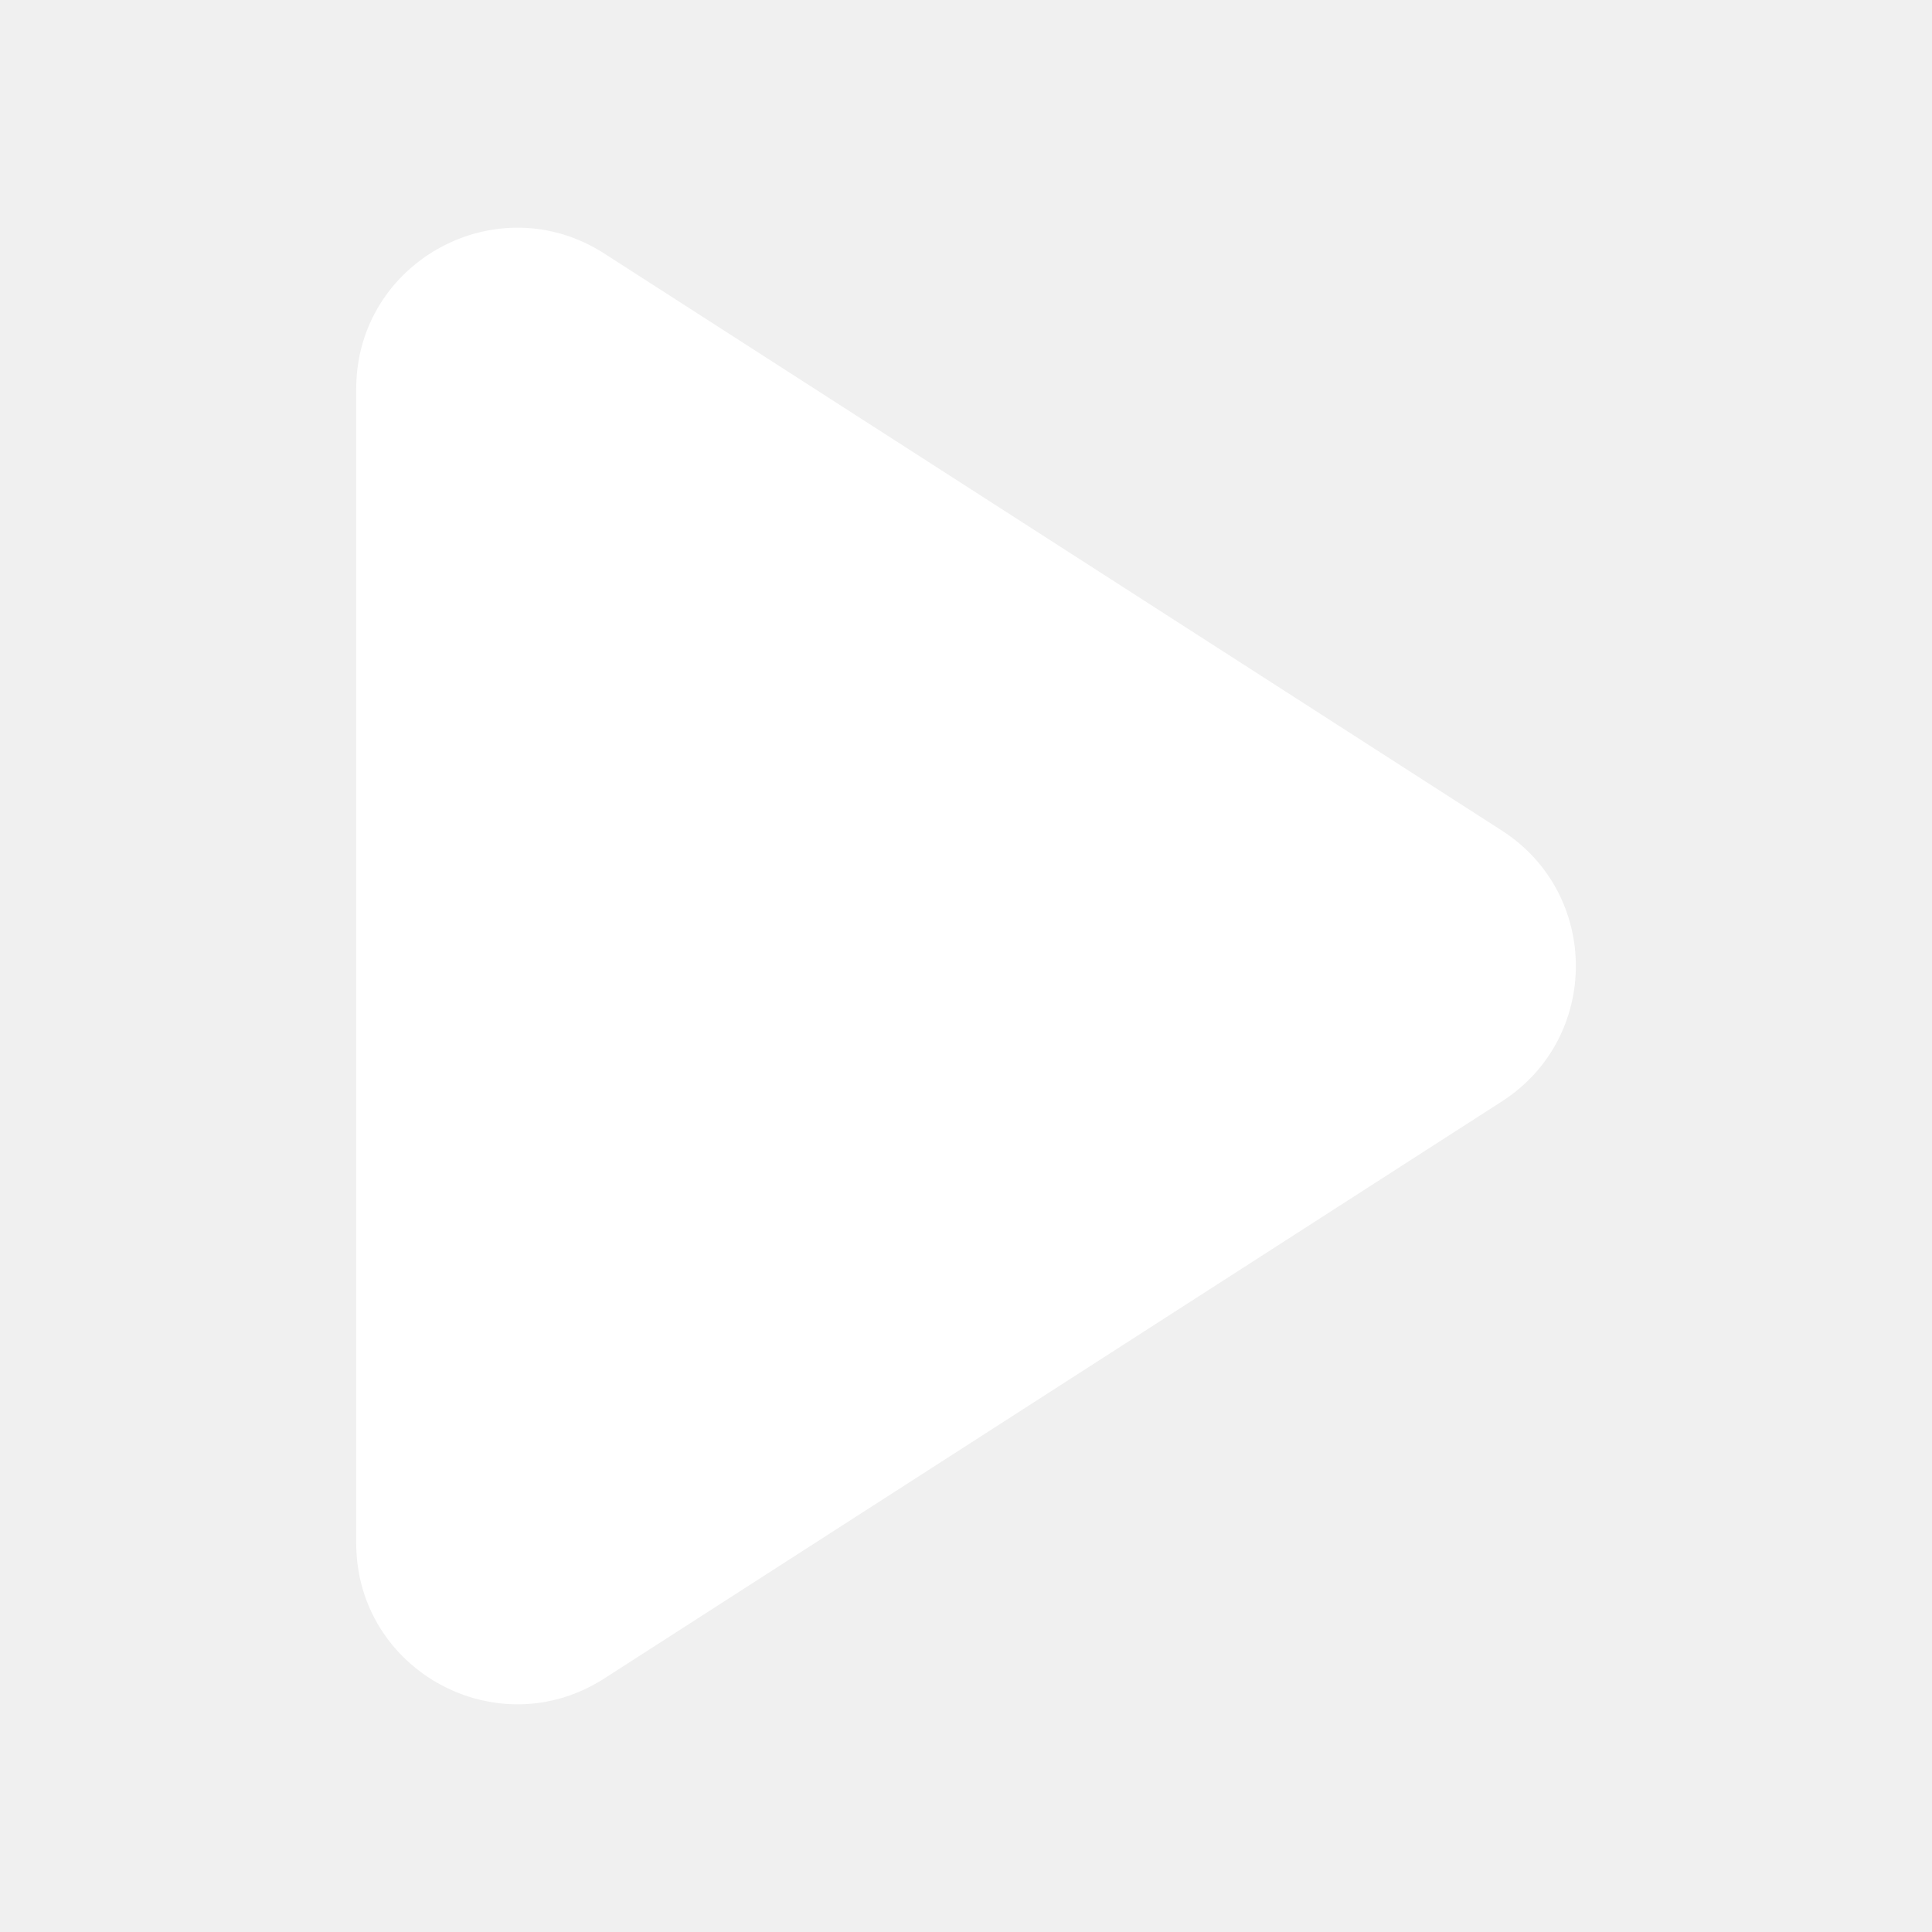
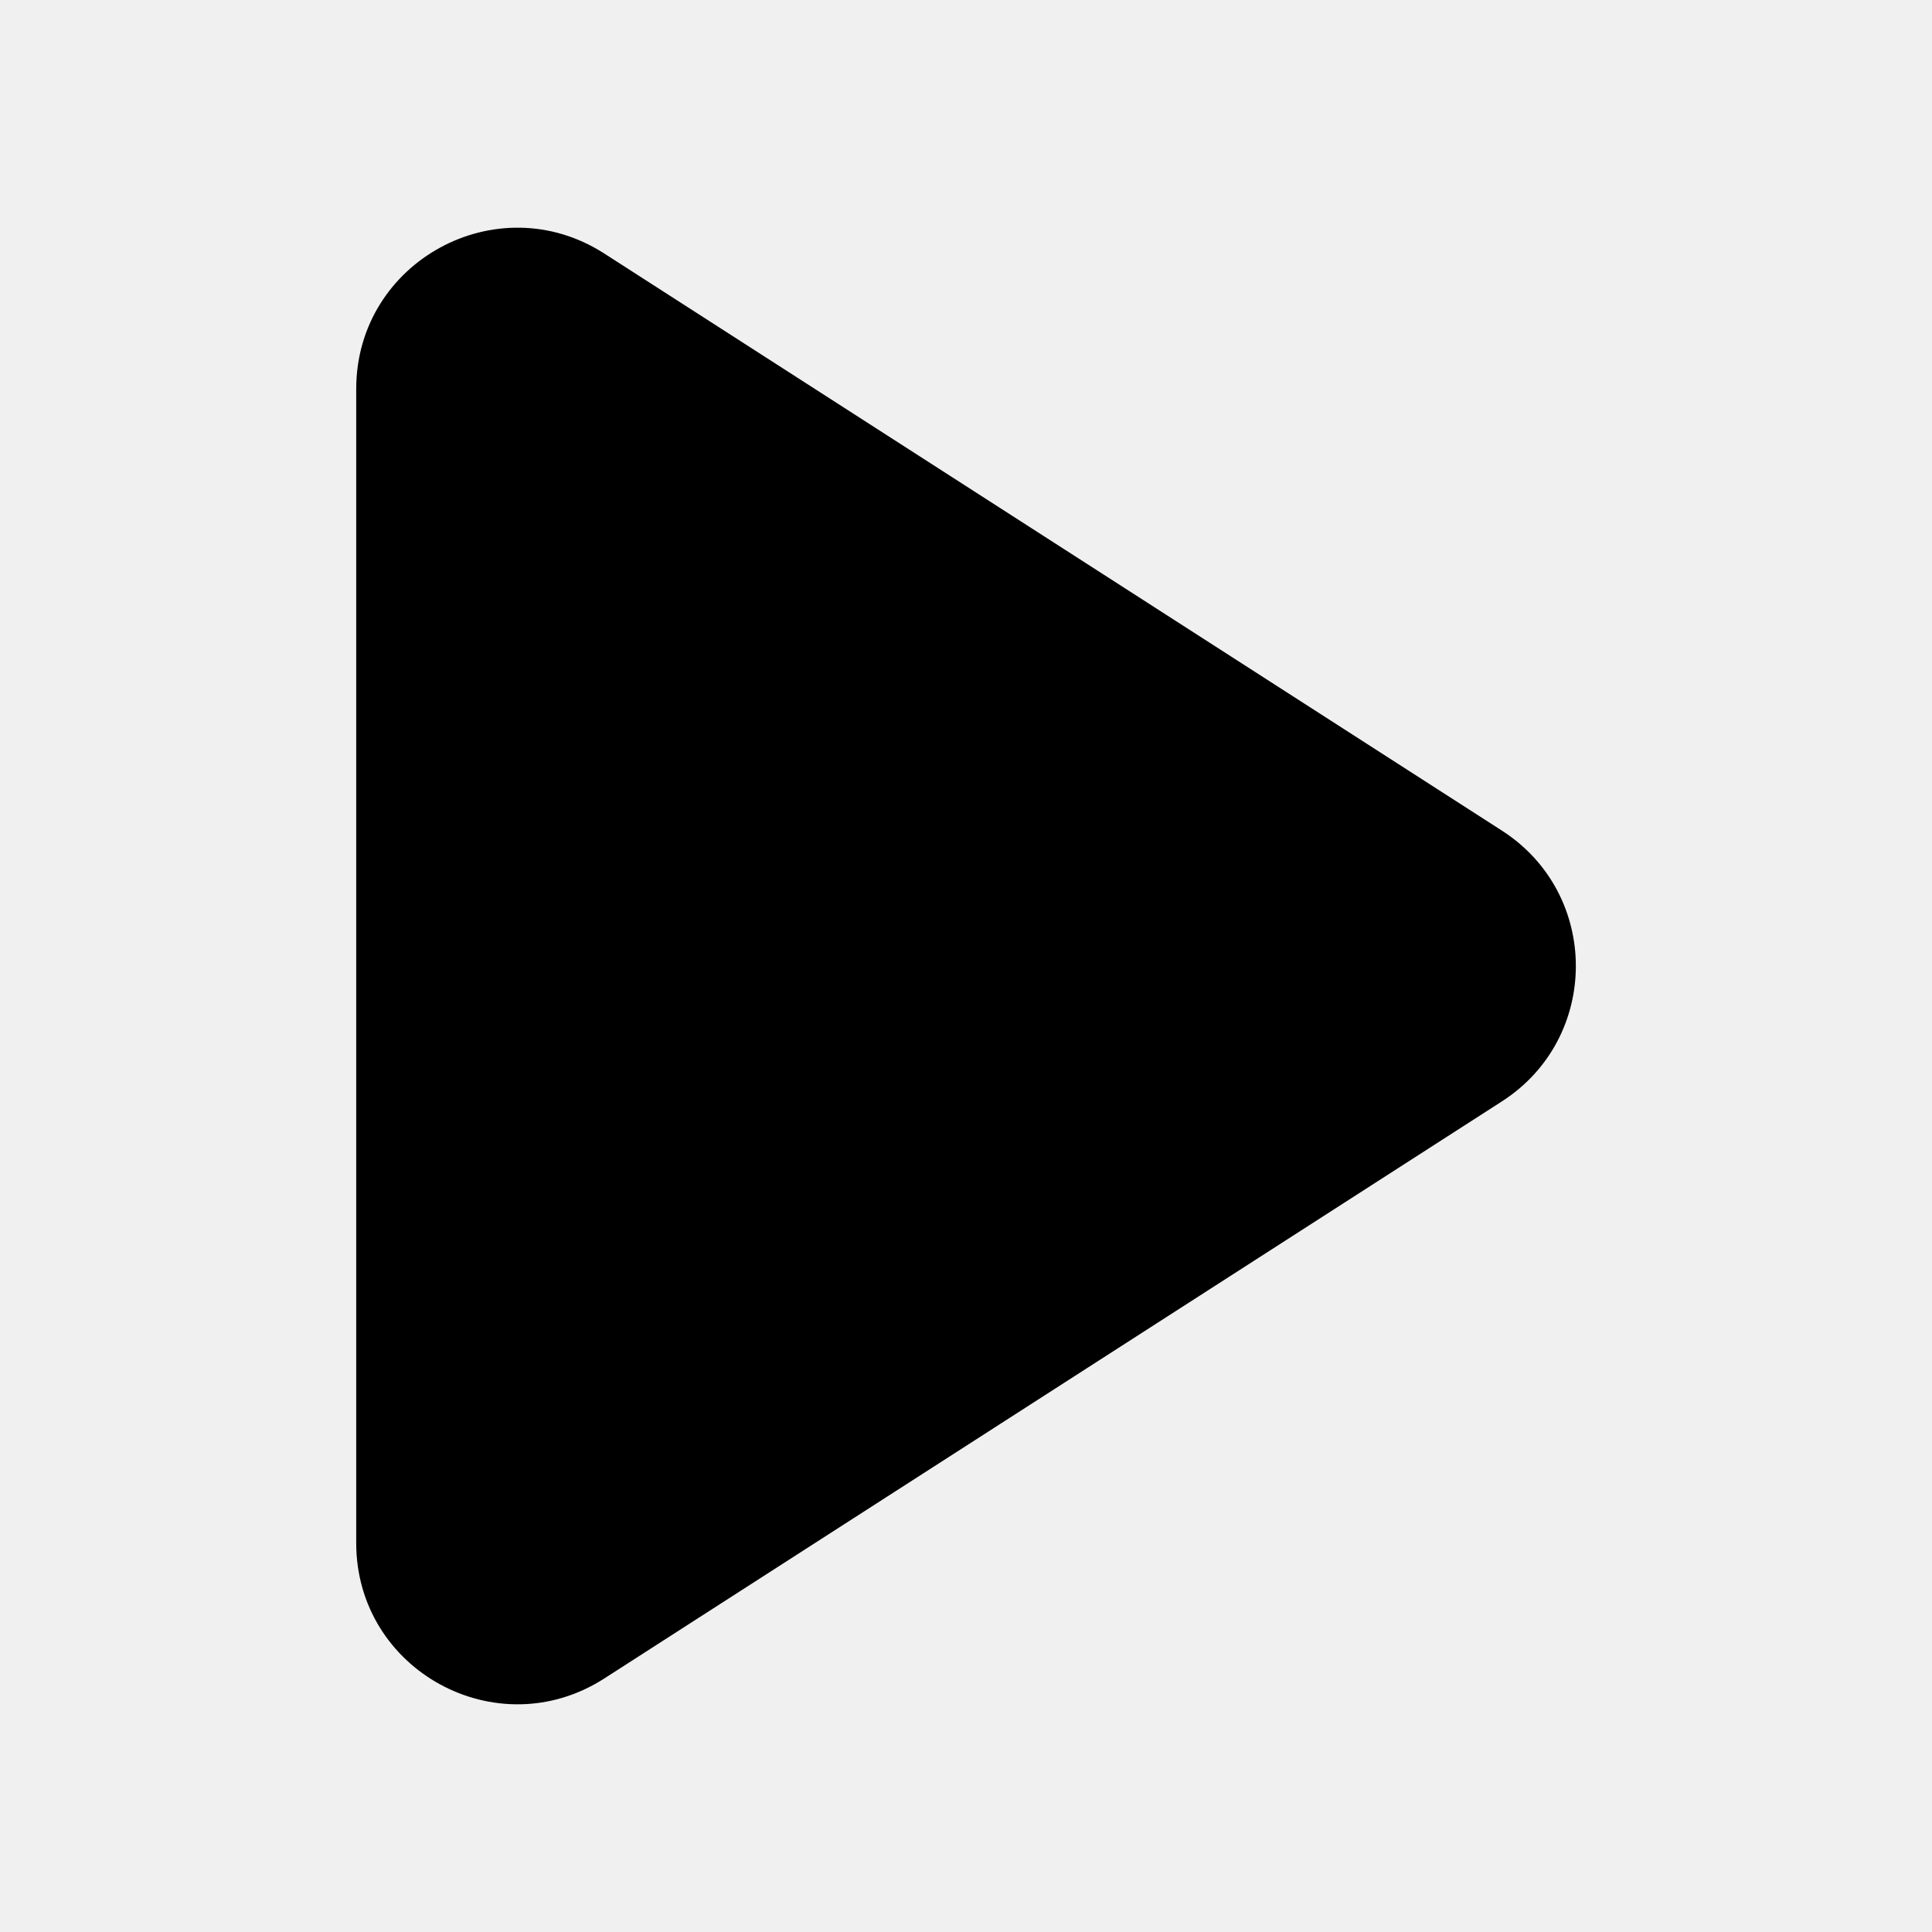
<svg xmlns="http://www.w3.org/2000/svg" width="800px" height="800px" viewBox="0 0 24 24" fill="none">
-   <path d="M7.506 3.149C6.175 2.294 4.425 3.249 4.425 4.832V19.168C4.425 20.751 6.175 21.706 7.506 20.851L18.657 13.682C19.882 12.895 19.882 11.105 18.657 10.318L7.506 3.149Z" fill="#ffffff" />
+   <path d="M7.506 3.149C6.175 2.294 4.425 3.249 4.425 4.832V19.168C4.425 20.751 6.175 21.706 7.506 20.851L18.657 13.682C19.882 12.895 19.882 11.105 18.657 10.318L7.506 3.149Z" fill="#000000" />
</svg>
